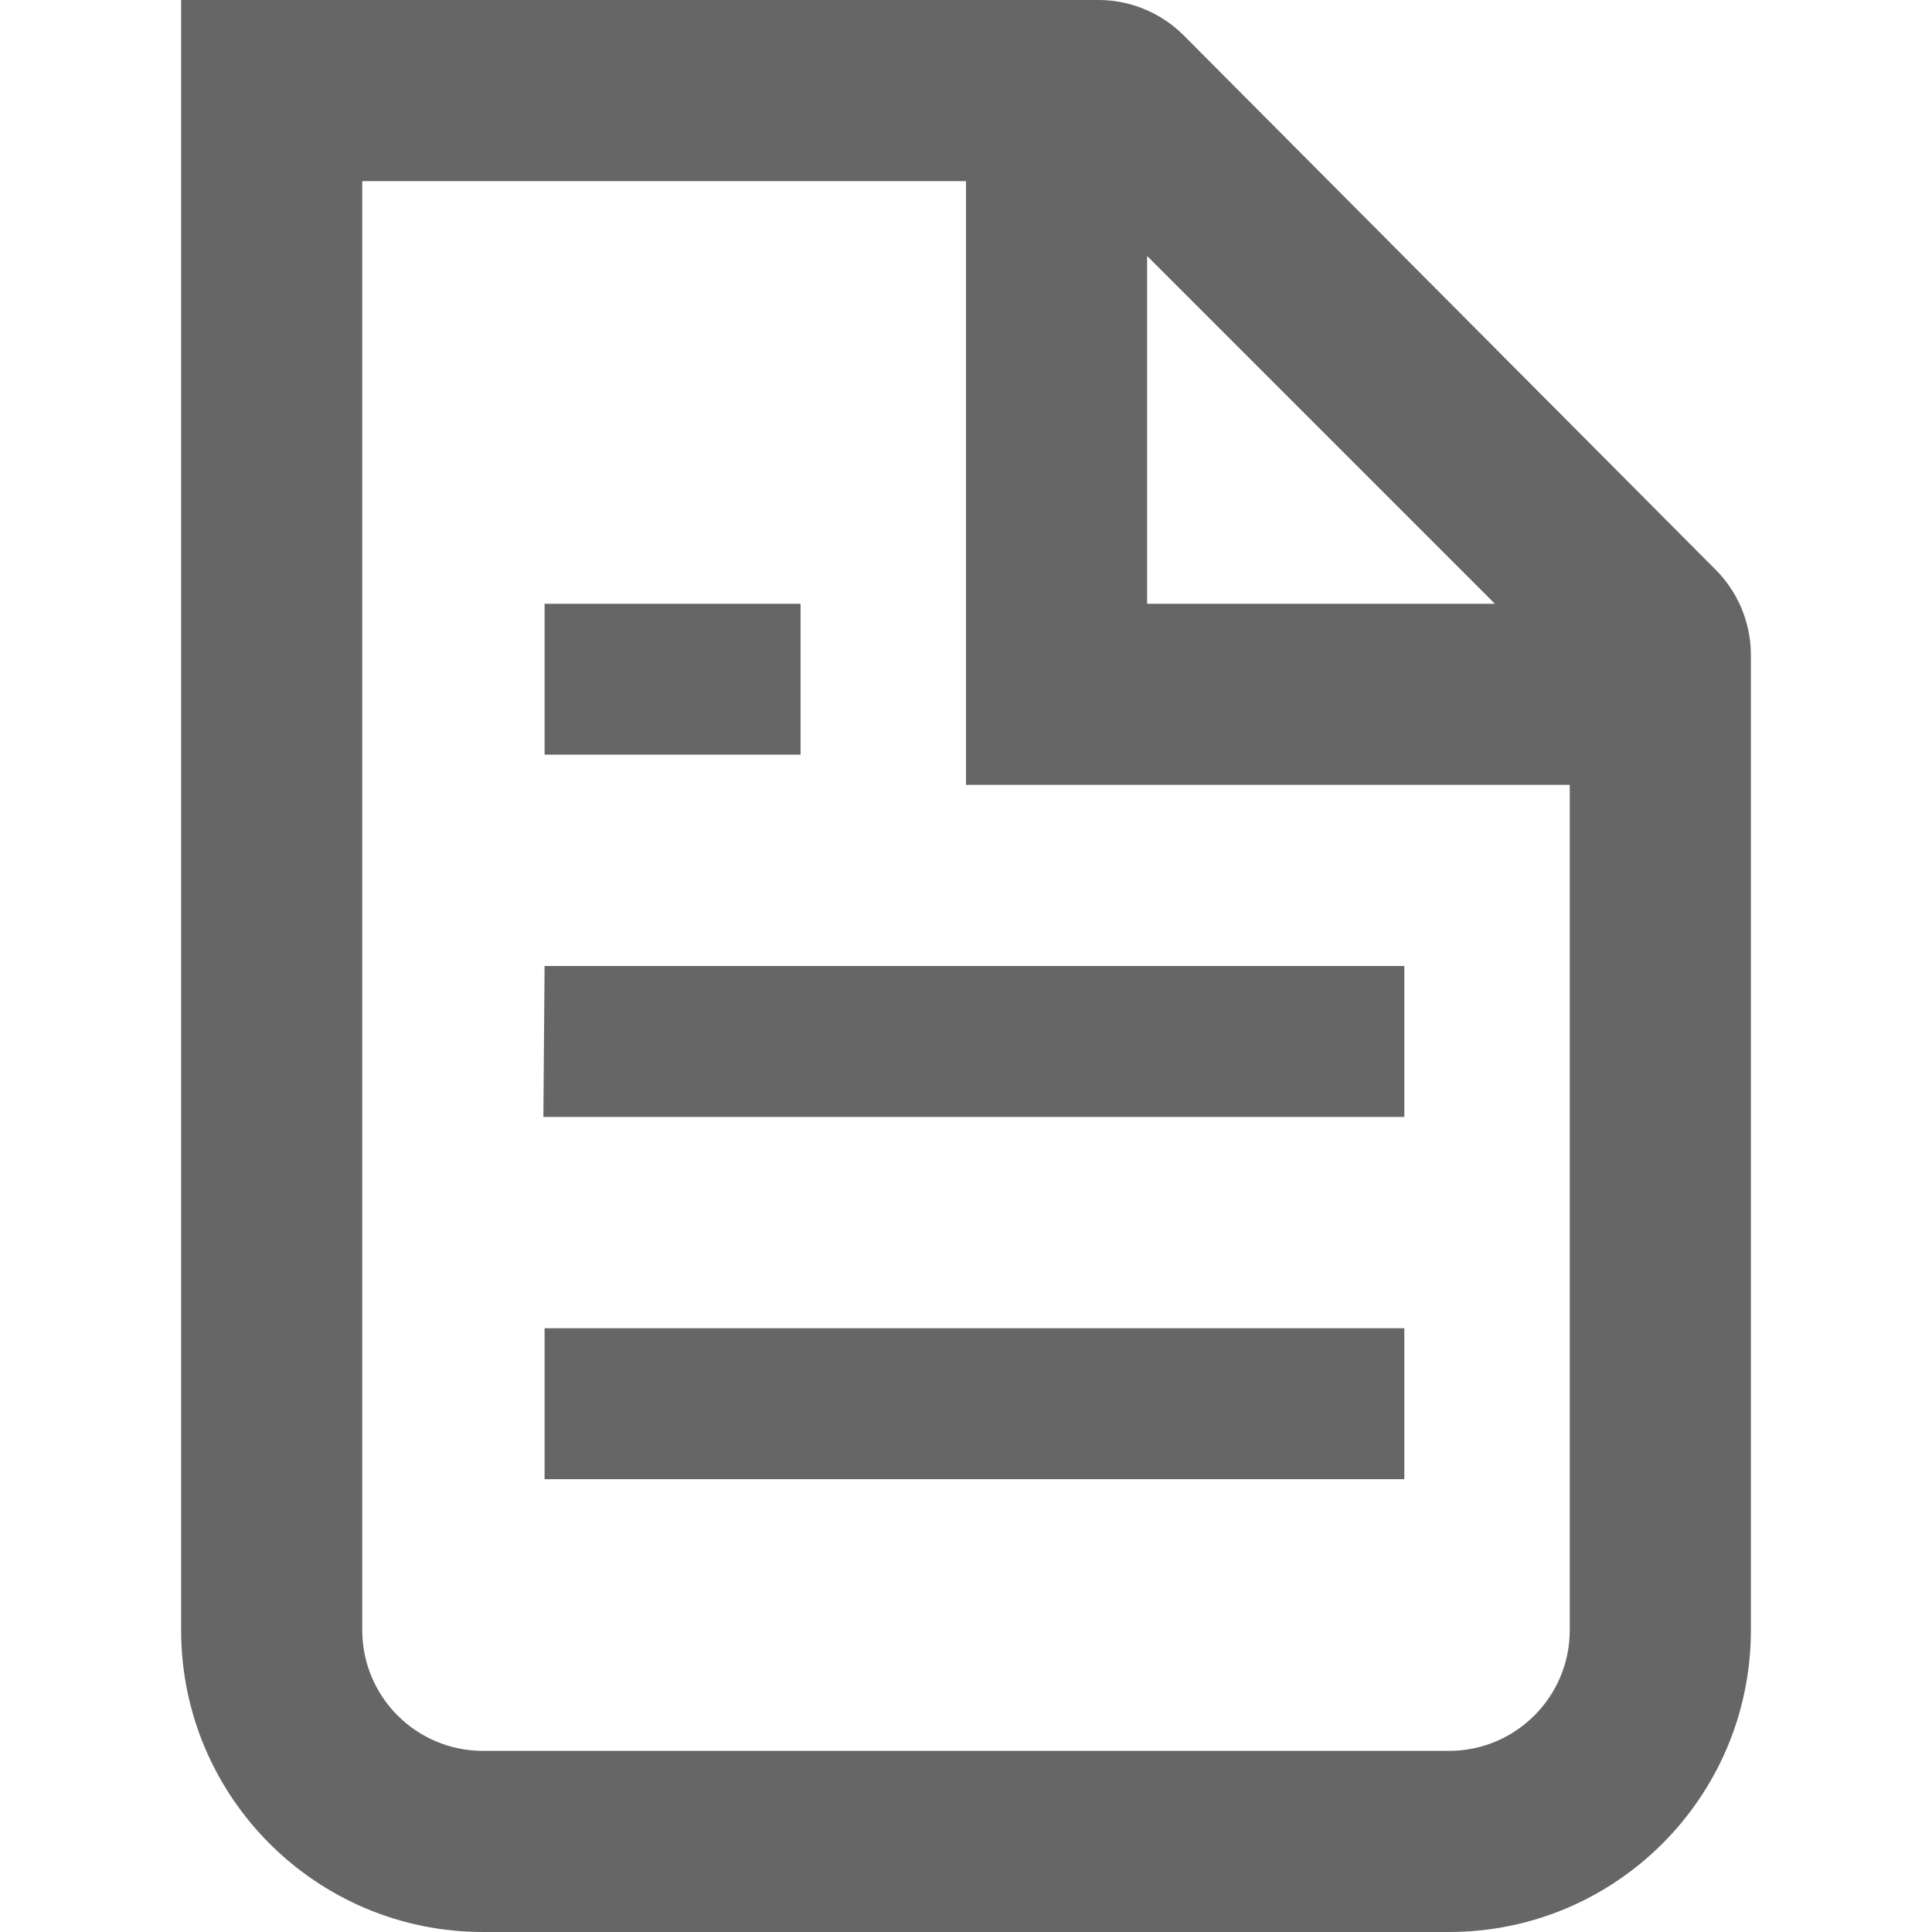
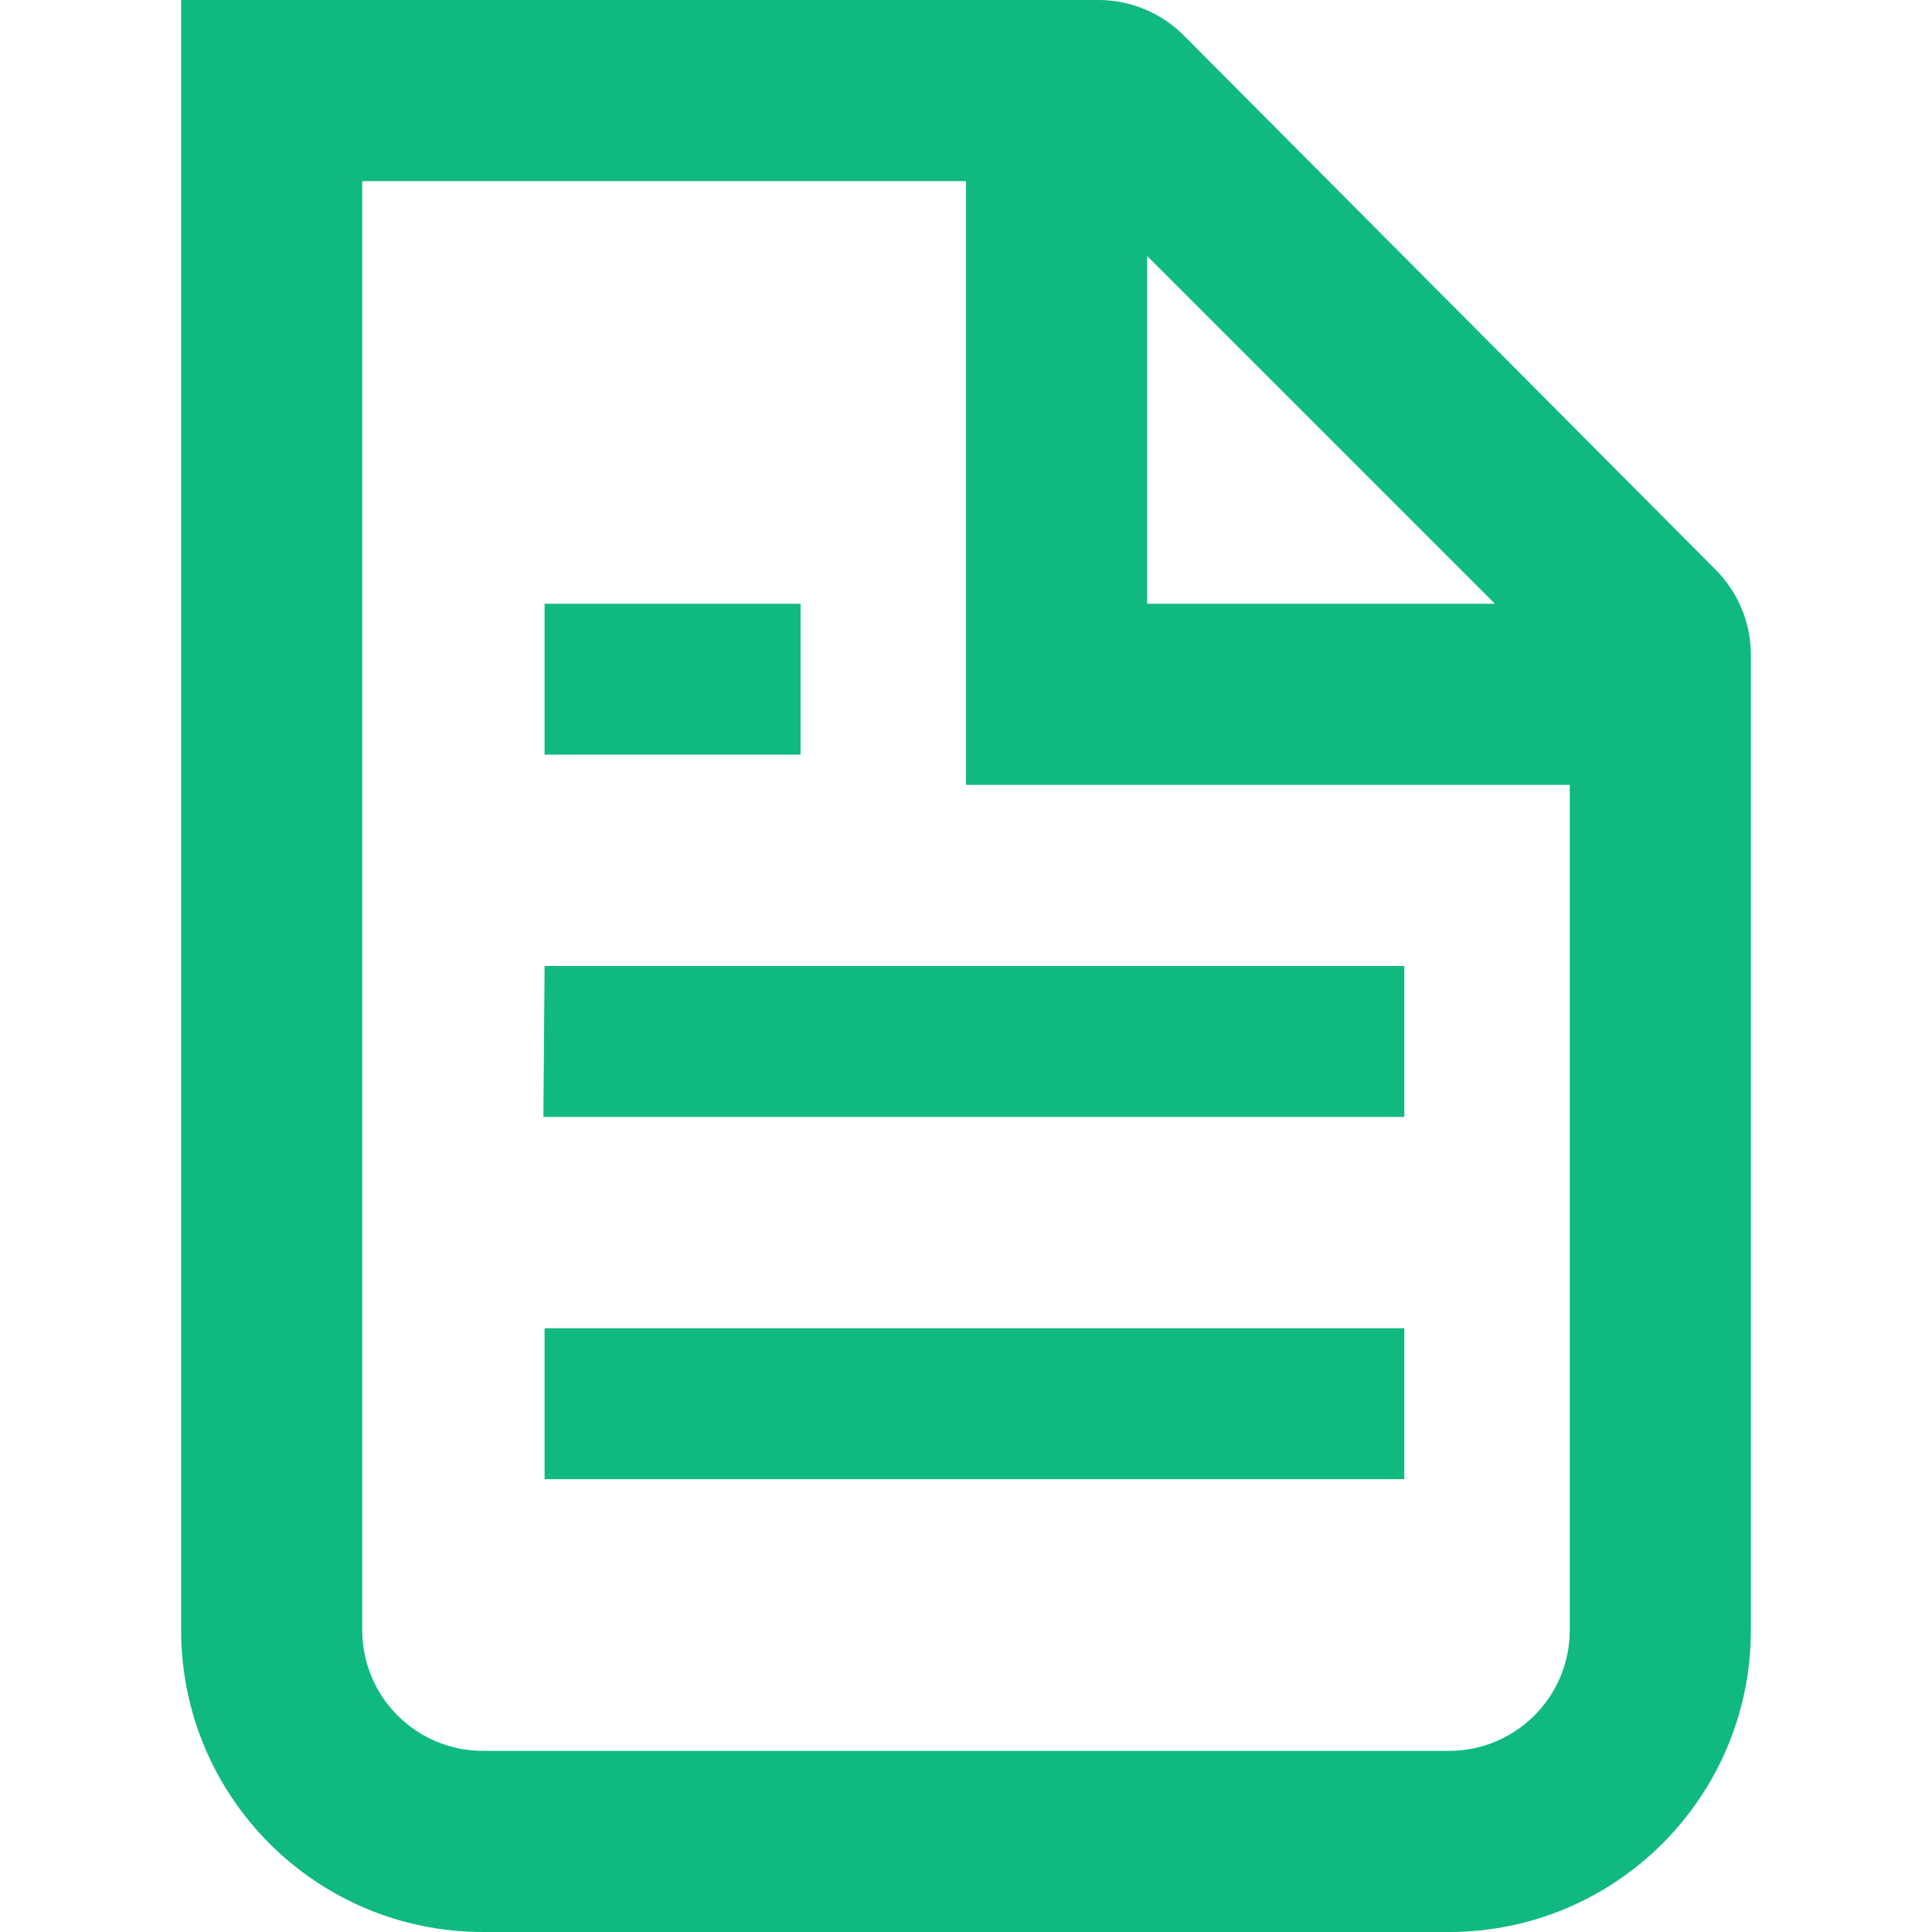
<svg xmlns="http://www.w3.org/2000/svg" fill="none" viewBox="0 0 16 16">
-   <path d="M14.5 13.5V5.41a1 1 0 0 0-.3-.7L9.8.29A1 1 0 0 0 9.08 0H1.5v13.5A2.5 2.5 0 0 0 4 16h8a2.5 2.5 0 0 0 2.5-2.5m-1.5 0v-7H8v-5H3v12a1 1 0 0 0 1 1h8a1 1 0 0 0 1-1M9.5 5V2.12L12.38 5zM5.13 5h-.62v1.25h2.12V5zm-.62 3h7.12v1.25H4.5zm.62 3h-.62v1.25h7.12V11z" clip-rule="evenodd" fill="#666" fill-rule="evenodd" />
+   <path d="M14.5 13.5V5.41a1 1 0 0 0-.3-.7L9.8.29A1 1 0 0 0 9.08 0H1.5v13.5A2.5 2.5 0 0 0 4 16h8a2.5 2.5 0 0 0 2.5-2.5m-1.5 0v-7H8v-5H3v12a1 1 0 0 0 1 1h8a1 1 0 0 0 1-1M9.5 5V2.12L12.38 5zM5.13 5h-.62v1.25h2.12V5zm-.62 3h7.12v1.25H4.5zm.62 3h-.62v1.25h7.12V11z" clip-rule="evenodd" fill="#10b981" fill-rule="evenodd" />
</svg>
